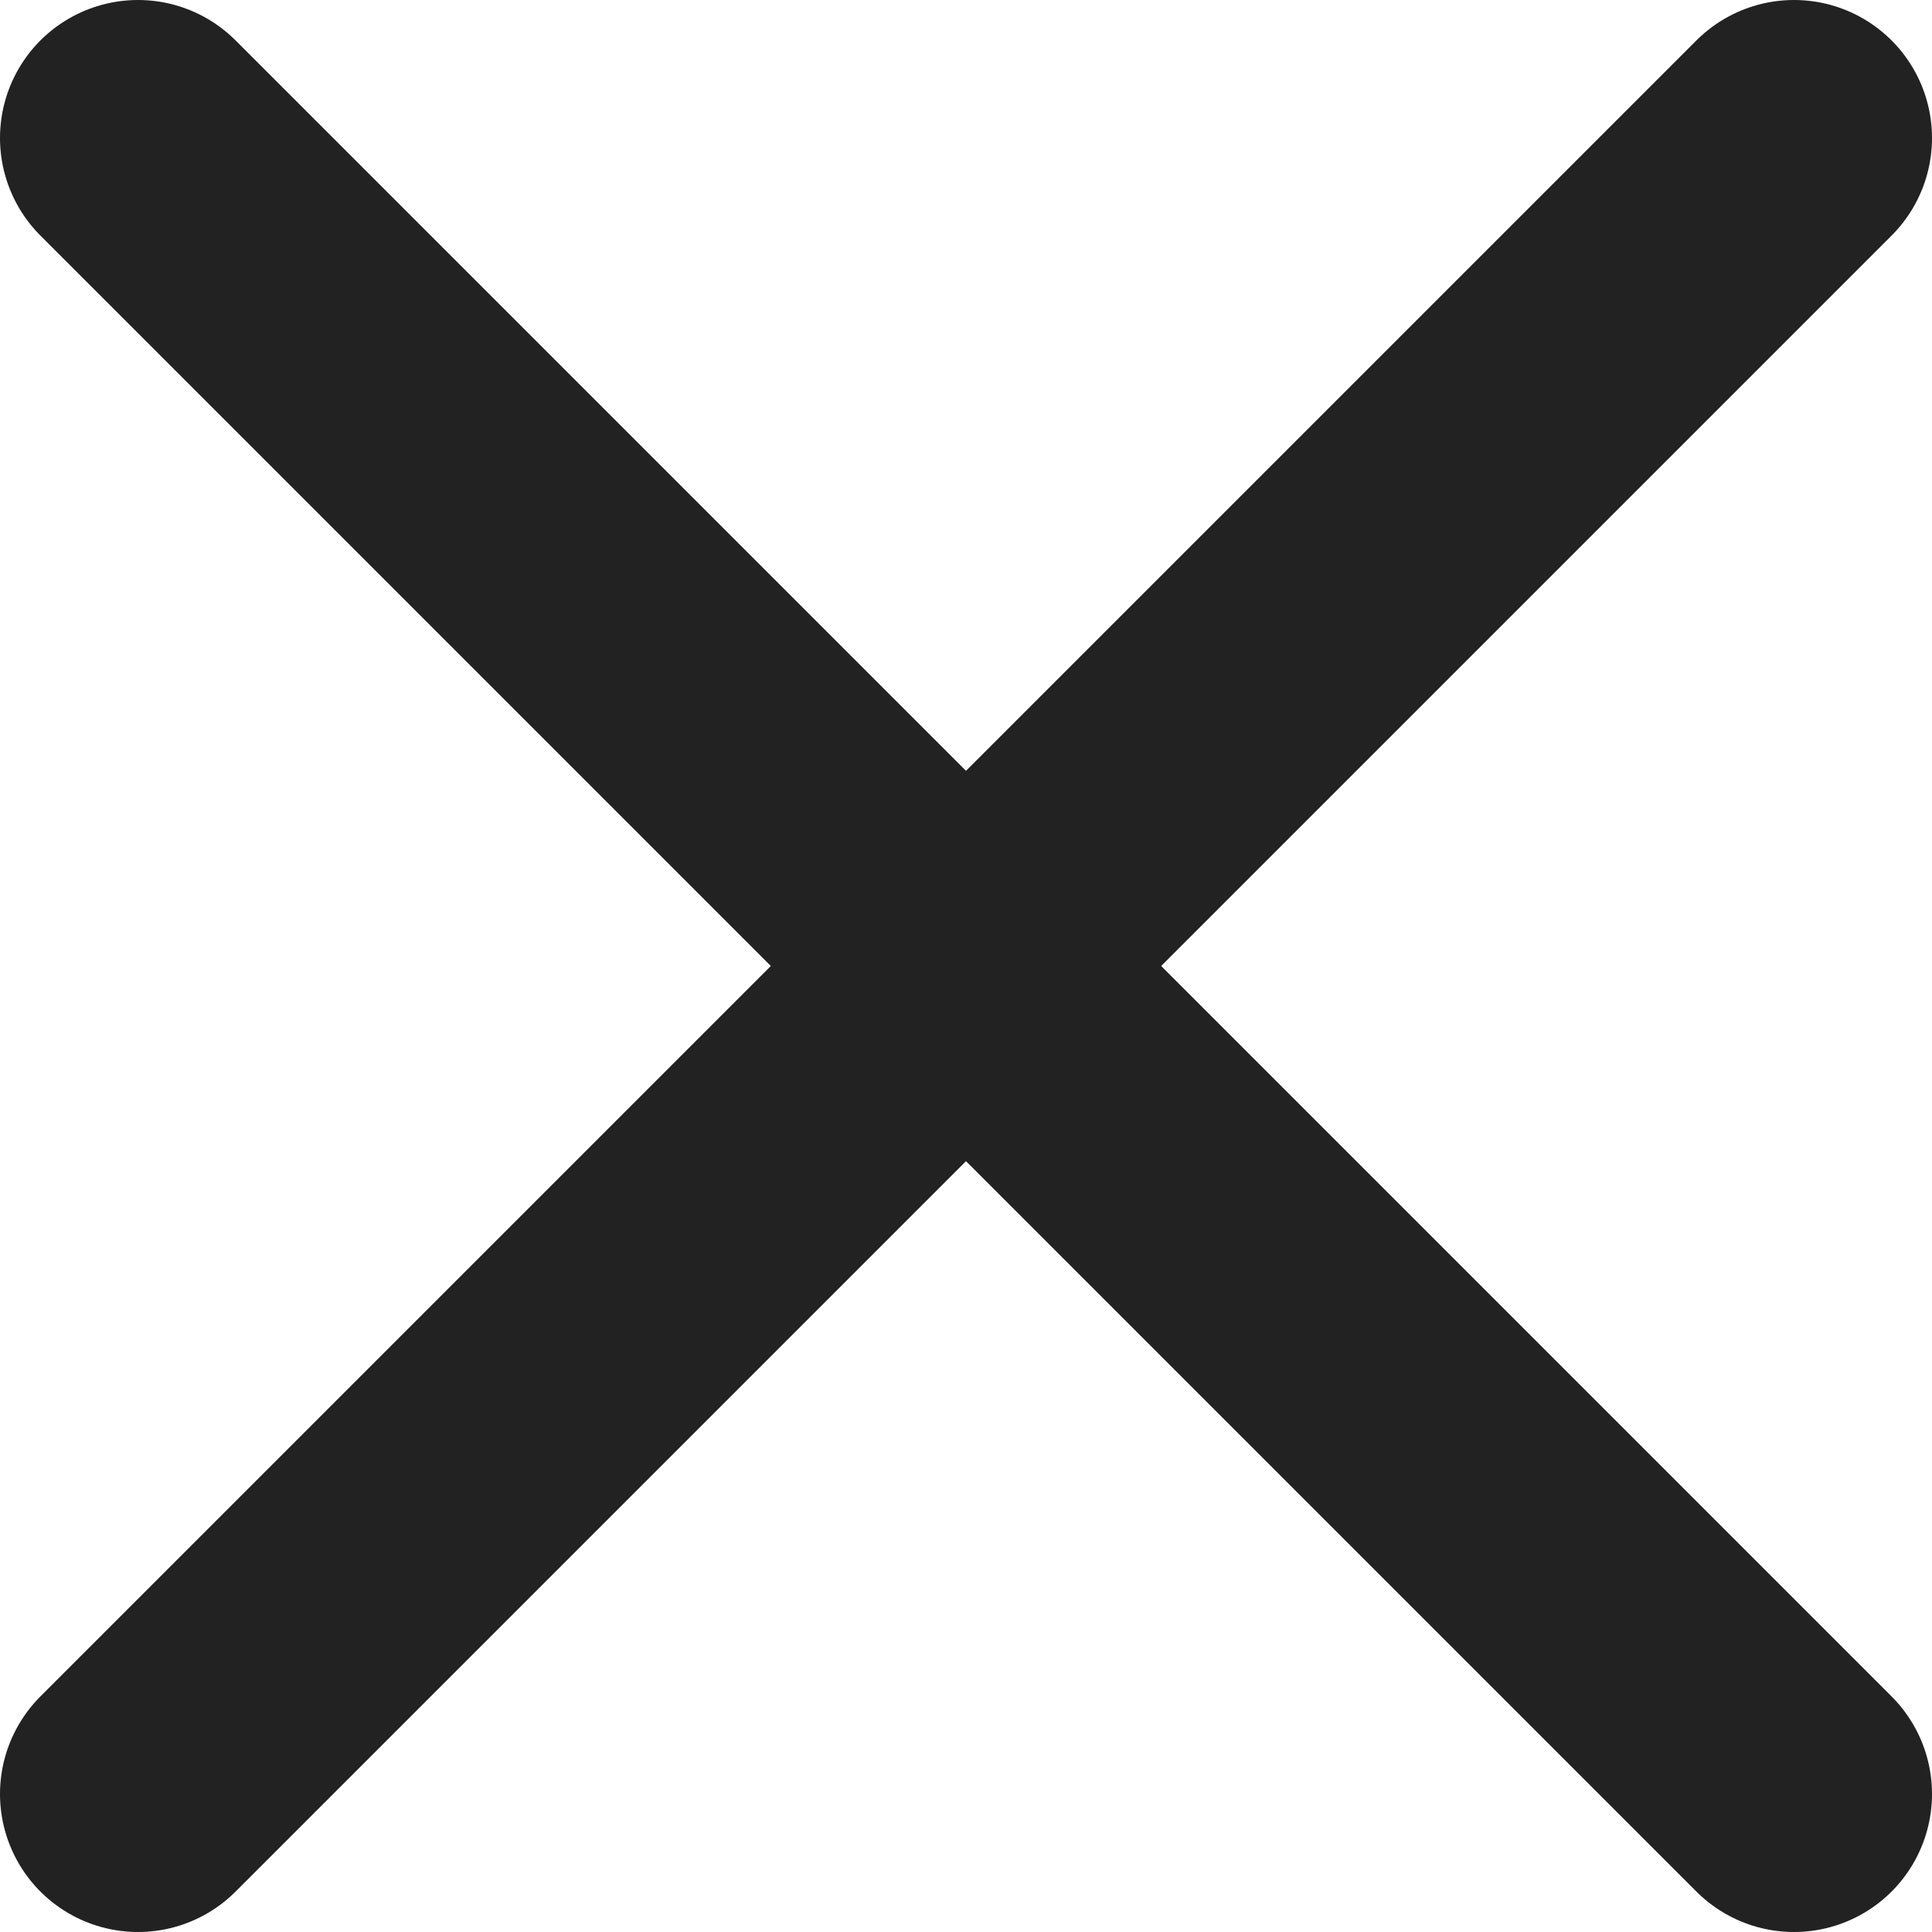
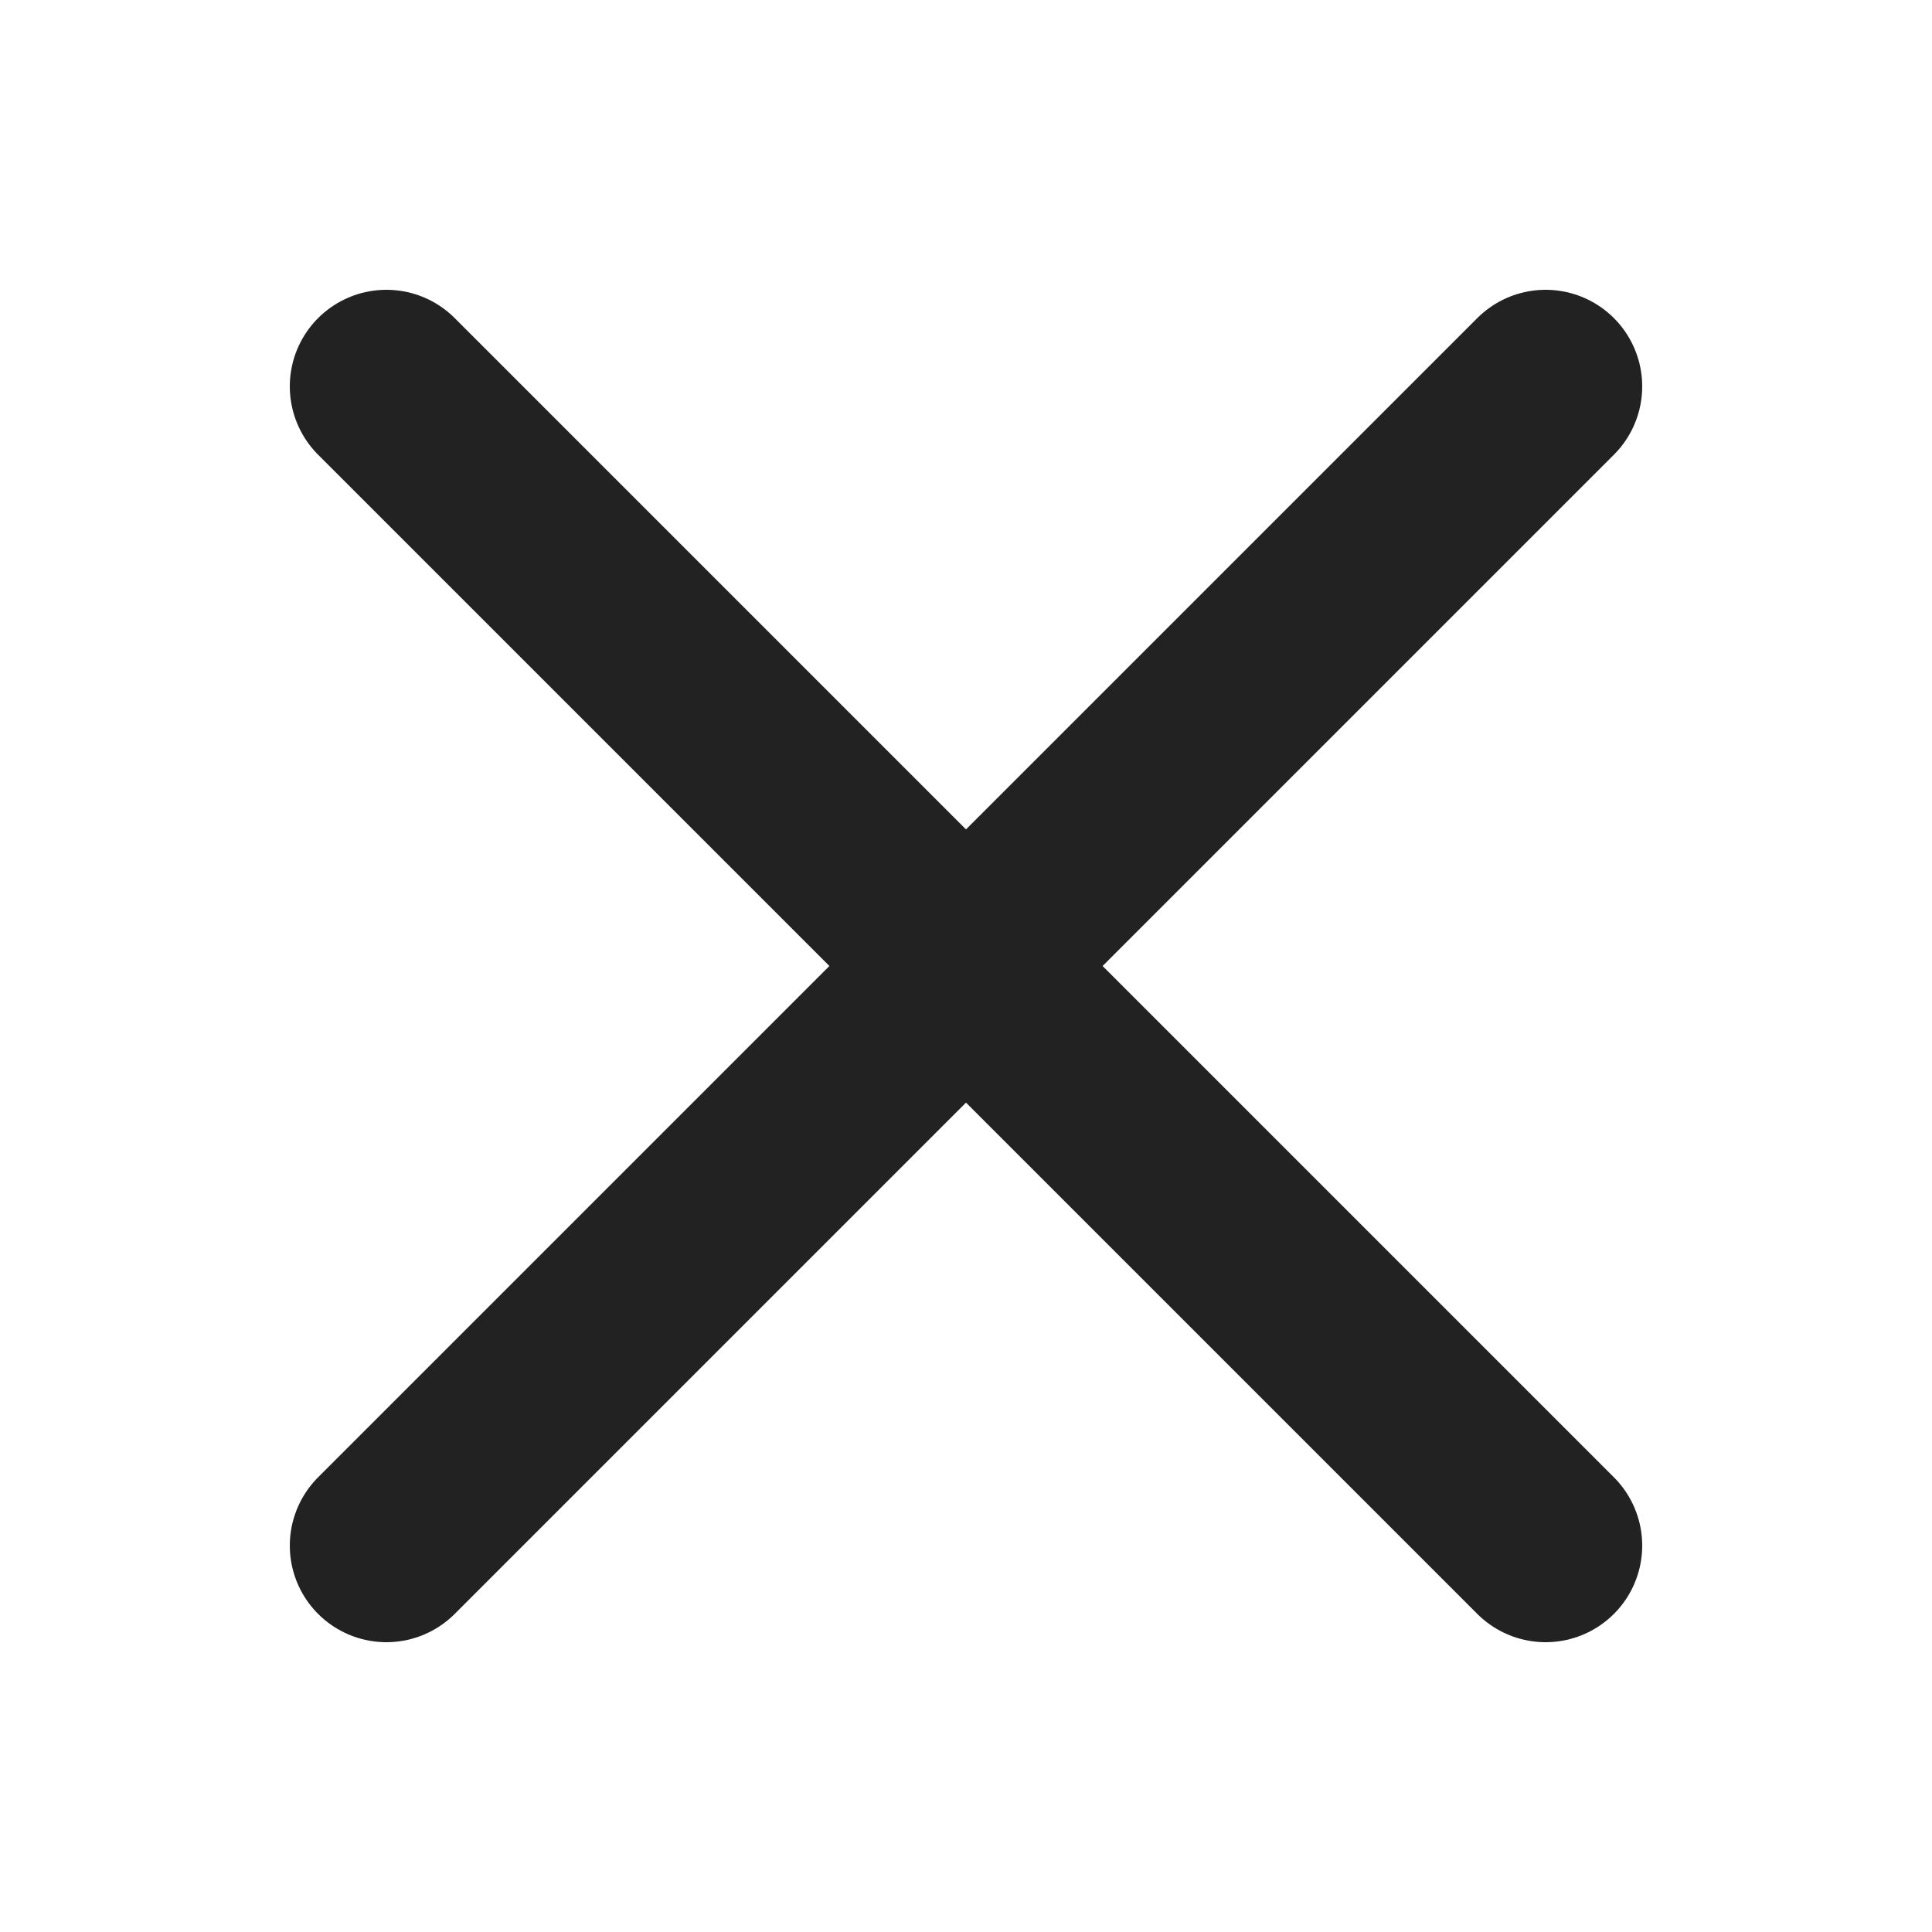
- <svg xmlns="http://www.w3.org/2000/svg" width="14" height="14" viewBox="0 0 14 14" fill="none">
-   <path d="M1 13L13 1M1 1L13 13" stroke="#222222" stroke-width="2" stroke-linecap="round" stroke-linejoin="round" />
+ <svg xmlns="http://www.w3.org/2000/svg" width="20" height="20" viewBox="0 0 20 20" fill="none">
+   <path d="M4 16L16 4M4 4L16 16" stroke="#222222" stroke-width="2" stroke-linecap="round" stroke-linejoin="round" />
</svg>
